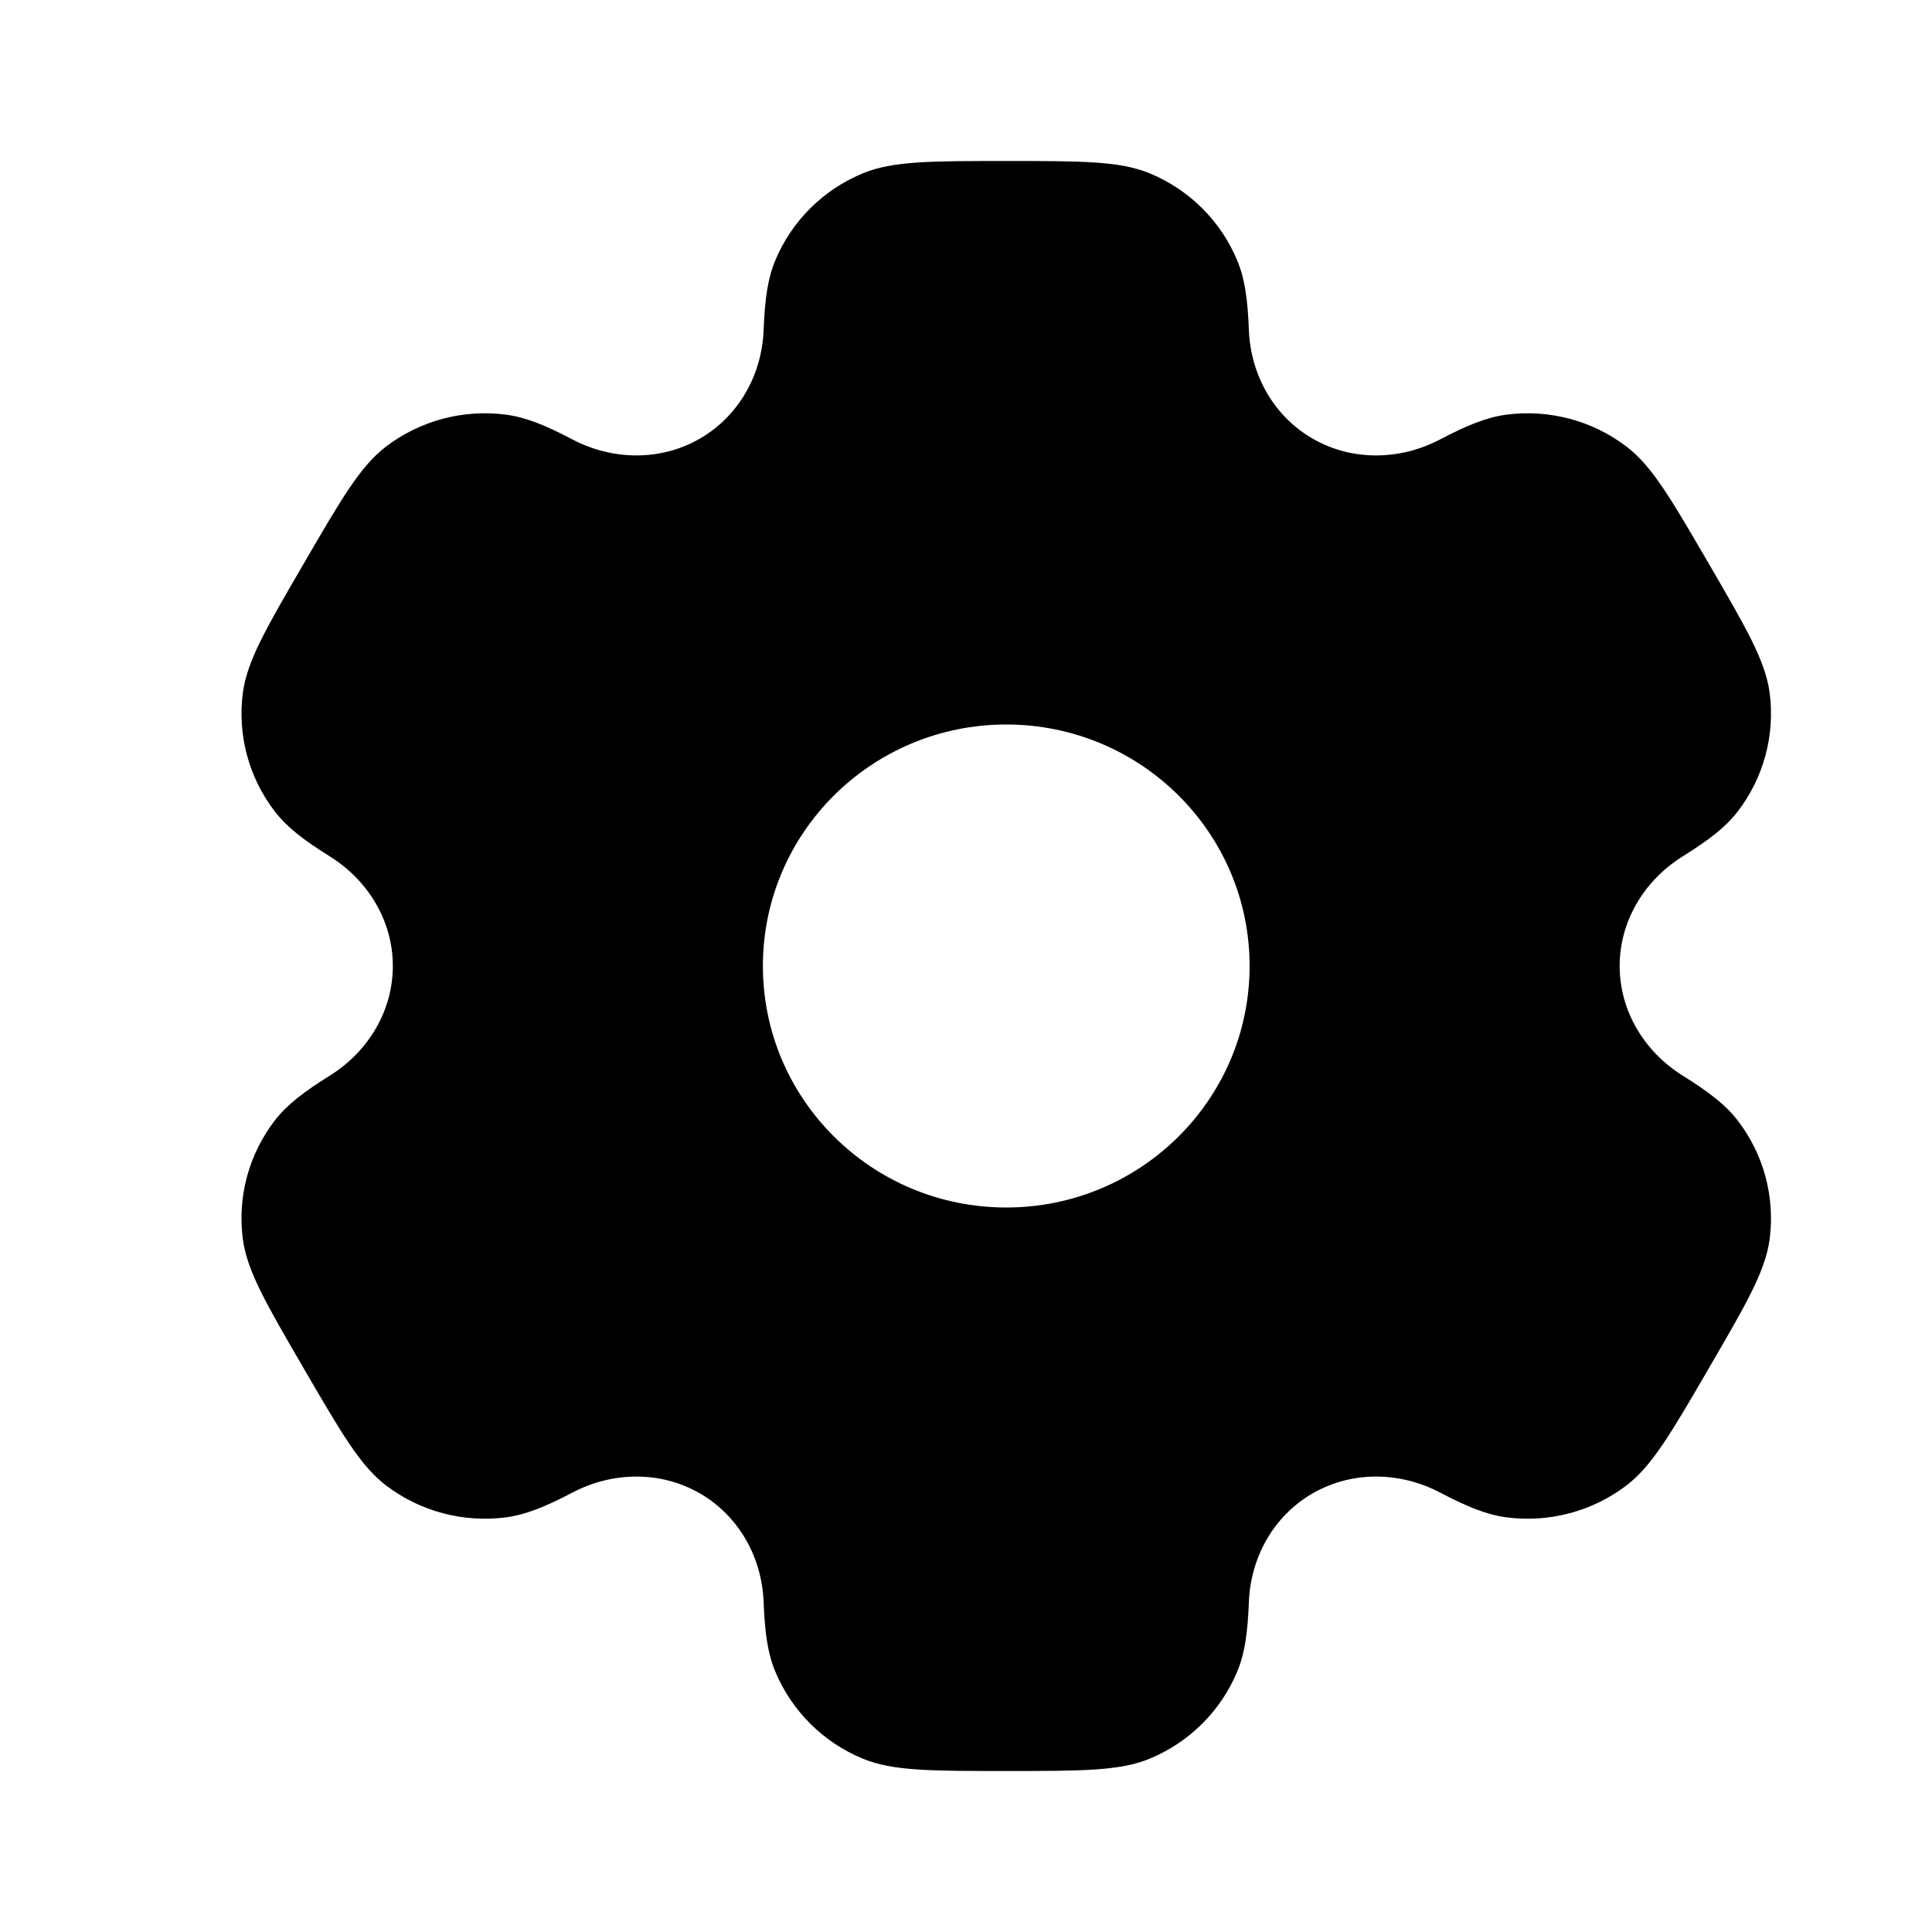
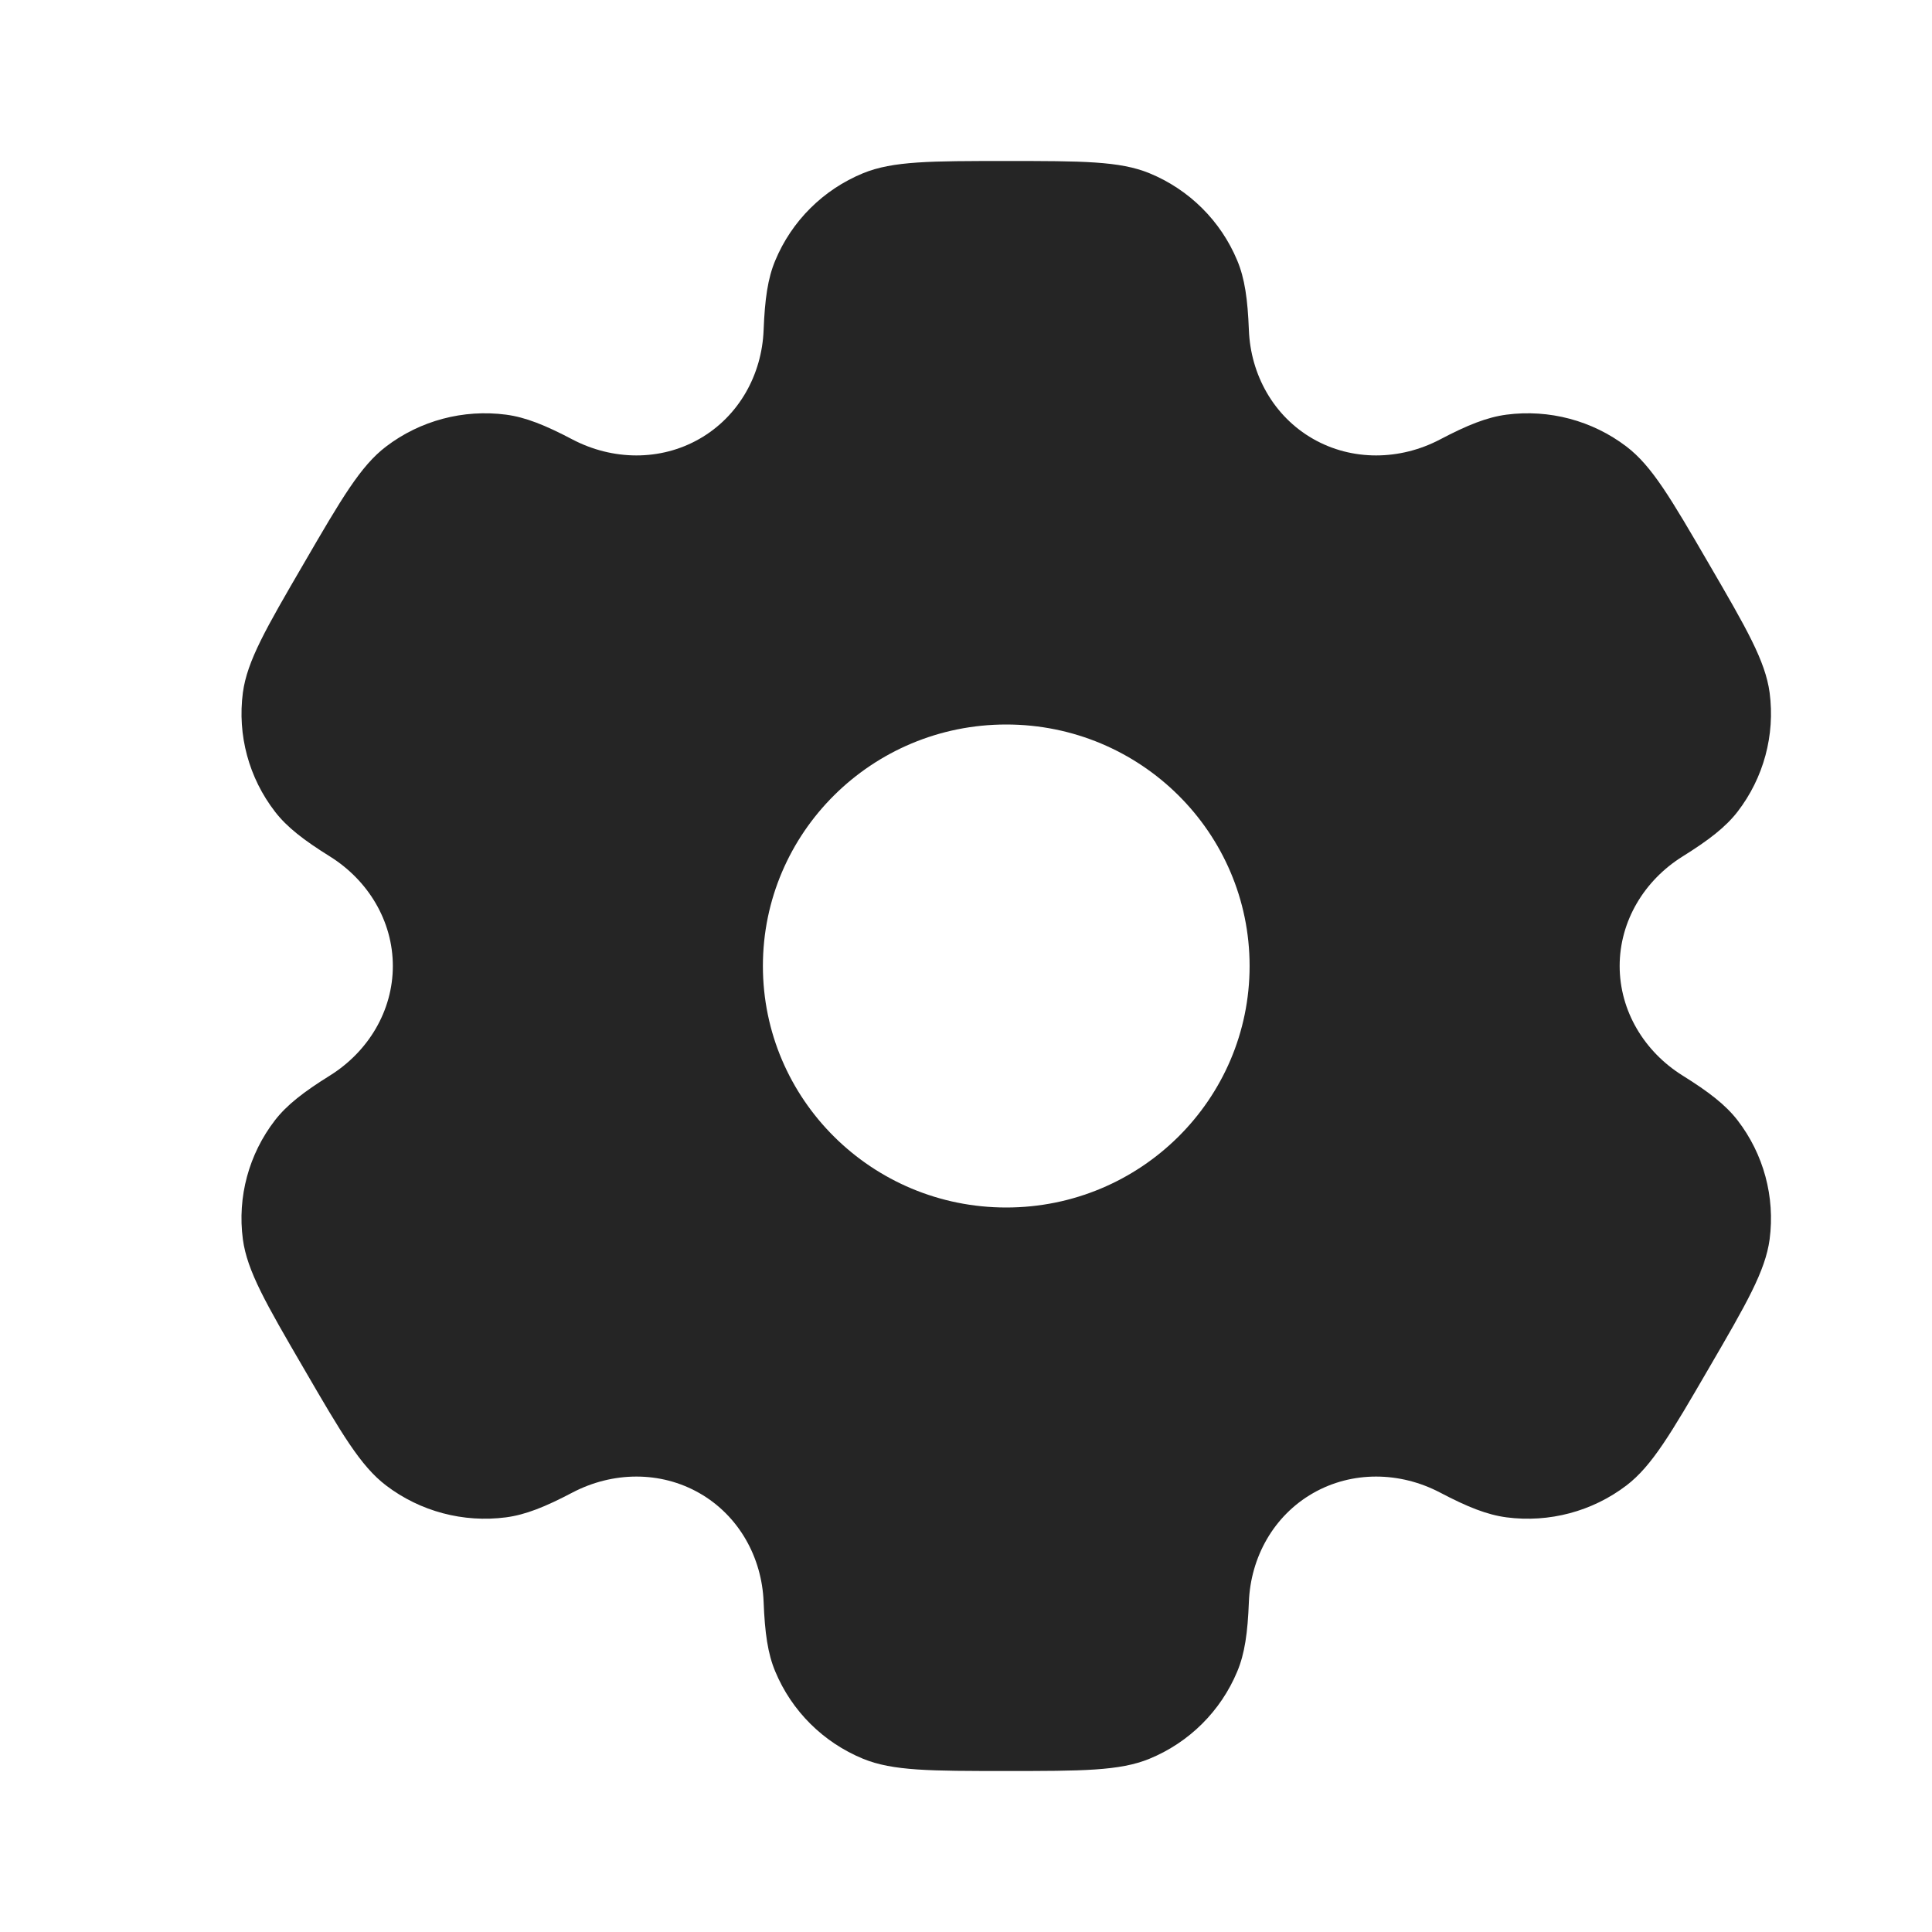
<svg xmlns="http://www.w3.org/2000/svg" width="24" height="24" viewBox="0 0 24 24" fill="currentColor">
-   <path fill-rule="evenodd" clip-rule="evenodd" d="M14.279 2.152C13.909 2 13.439 2 12.5 2C11.561 2 11.091 2 10.721 2.152C10.227 2.355 9.835 2.745 9.631 3.235C9.537 3.458 9.501 3.719 9.486 4.098C9.465 4.656 9.177 5.172 8.69 5.451C8.203 5.73 7.609 5.72 7.111 5.459C6.773 5.281 6.528 5.183 6.286 5.151C5.756 5.082 5.22 5.224 4.796 5.547C4.478 5.789 4.243 6.193 3.774 7C3.304 7.807 3.07 8.21 3.017 8.605C2.948 9.131 3.091 9.663 3.417 10.084C3.565 10.276 3.774 10.437 4.098 10.639C4.574 10.936 4.88 11.442 4.88 12C4.88 12.558 4.574 13.064 4.098 13.361C3.774 13.563 3.565 13.724 3.416 13.916C3.091 14.337 2.947 14.869 3.017 15.395C3.07 15.789 3.304 16.193 3.774 17C4.243 17.807 4.478 18.211 4.796 18.453C5.22 18.776 5.756 18.918 6.286 18.849C6.528 18.817 6.773 18.719 7.111 18.541C7.609 18.28 8.203 18.27 8.69 18.549C9.177 18.828 9.465 19.344 9.486 19.902C9.501 20.282 9.537 20.542 9.631 20.765C9.835 21.255 10.227 21.645 10.721 21.848C11.091 22 11.561 22 12.5 22C13.439 22 13.909 22 14.279 21.848C14.773 21.645 15.165 21.255 15.369 20.765C15.463 20.542 15.499 20.282 15.514 19.902C15.535 19.344 15.823 18.828 16.31 18.549C16.797 18.27 17.391 18.28 17.889 18.541C18.227 18.719 18.472 18.817 18.714 18.849C19.244 18.918 19.78 18.776 20.204 18.453C20.522 18.21 20.757 17.807 21.226 17C21.696 16.193 21.93 15.789 21.983 15.395C22.052 14.869 21.909 14.337 21.584 13.916C21.435 13.724 21.226 13.563 20.902 13.361C20.426 13.064 20.12 12.558 20.12 12C20.12 11.442 20.426 10.936 20.902 10.639C21.226 10.437 21.435 10.276 21.584 10.084C21.909 9.663 22.052 9.131 21.983 8.605C21.93 8.211 21.696 7.807 21.226 7C20.757 6.193 20.522 5.789 20.204 5.547C19.78 5.224 19.244 5.082 18.714 5.151C18.472 5.183 18.227 5.281 17.889 5.459C17.392 5.72 16.797 5.73 16.31 5.451C15.823 5.172 15.535 4.656 15.514 4.098C15.499 3.718 15.463 3.458 15.369 3.235C15.165 2.745 14.773 2.355 14.279 2.152ZM12.5 15C14.169 15 15.523 13.657 15.523 12C15.523 10.343 14.169 9 12.5 9C10.831 9 9.477 10.343 9.477 12C9.477 13.657 10.831 15 12.5 15Z" fill="currentColor" />
+   <path fill-rule="evenodd" clip-rule="evenodd" d="M14.279 2.152C13.909 2 13.439 2 12.5 2C11.561 2 11.091 2 10.721 2.152C10.227 2.355 9.835 2.745 9.631 3.235C9.537 3.458 9.501 3.719 9.486 4.098C9.465 4.656 9.177 5.172 8.69 5.451C8.203 5.73 7.609 5.72 7.111 5.459C6.773 5.281 6.528 5.183 6.286 5.151C5.756 5.082 5.22 5.224 4.796 5.547C4.478 5.789 4.243 6.193 3.774 7C3.304 7.807 3.07 8.21 3.017 8.605C2.948 9.131 3.091 9.663 3.417 10.084C3.565 10.276 3.774 10.437 4.098 10.639C4.574 10.936 4.88 11.442 4.88 12C4.88 12.558 4.574 13.064 4.098 13.361C3.774 13.563 3.565 13.724 3.416 13.916C3.091 14.337 2.947 14.869 3.017 15.395C3.07 15.789 3.304 16.193 3.774 17C4.243 17.807 4.478 18.211 4.796 18.453C5.22 18.776 5.756 18.918 6.286 18.849C6.528 18.817 6.773 18.719 7.111 18.541C7.609 18.28 8.203 18.27 8.69 18.549C9.177 18.828 9.465 19.344 9.486 19.902C9.501 20.282 9.537 20.542 9.631 20.765C9.835 21.255 10.227 21.645 10.721 21.848C11.091 22 11.561 22 12.5 22C13.439 22 13.909 22 14.279 21.848C14.773 21.645 15.165 21.255 15.369 20.765C15.463 20.542 15.499 20.282 15.514 19.902C15.535 19.344 15.823 18.828 16.31 18.549C16.797 18.27 17.391 18.28 17.889 18.541C18.227 18.719 18.472 18.817 18.714 18.849C19.244 18.918 19.78 18.776 20.204 18.453C20.522 18.21 20.757 17.807 21.226 17C21.696 16.193 21.93 15.789 21.983 15.395C22.052 14.869 21.909 14.337 21.584 13.916C21.435 13.724 21.226 13.563 20.902 13.361C20.426 13.064 20.12 12.558 20.12 12C20.12 11.442 20.426 10.936 20.902 10.639C21.226 10.437 21.435 10.276 21.584 10.084C21.909 9.663 22.052 9.131 21.983 8.605C21.93 8.211 21.696 7.807 21.226 7C20.757 6.193 20.522 5.789 20.204 5.547C19.78 5.224 19.244 5.082 18.714 5.151C18.472 5.183 18.227 5.281 17.889 5.459C17.392 5.72 16.797 5.73 16.31 5.451C15.823 5.172 15.535 4.656 15.514 4.098C15.499 3.718 15.463 3.458 15.369 3.235C15.165 2.745 14.773 2.355 14.279 2.152ZM12.5 15C14.169 15 15.523 13.657 15.523 12C15.523 10.343 14.169 9 12.5 9C10.831 9 9.477 10.343 9.477 12C9.477 13.657 10.831 15 12.5 15Z" fill="#252525" />
</svg>
